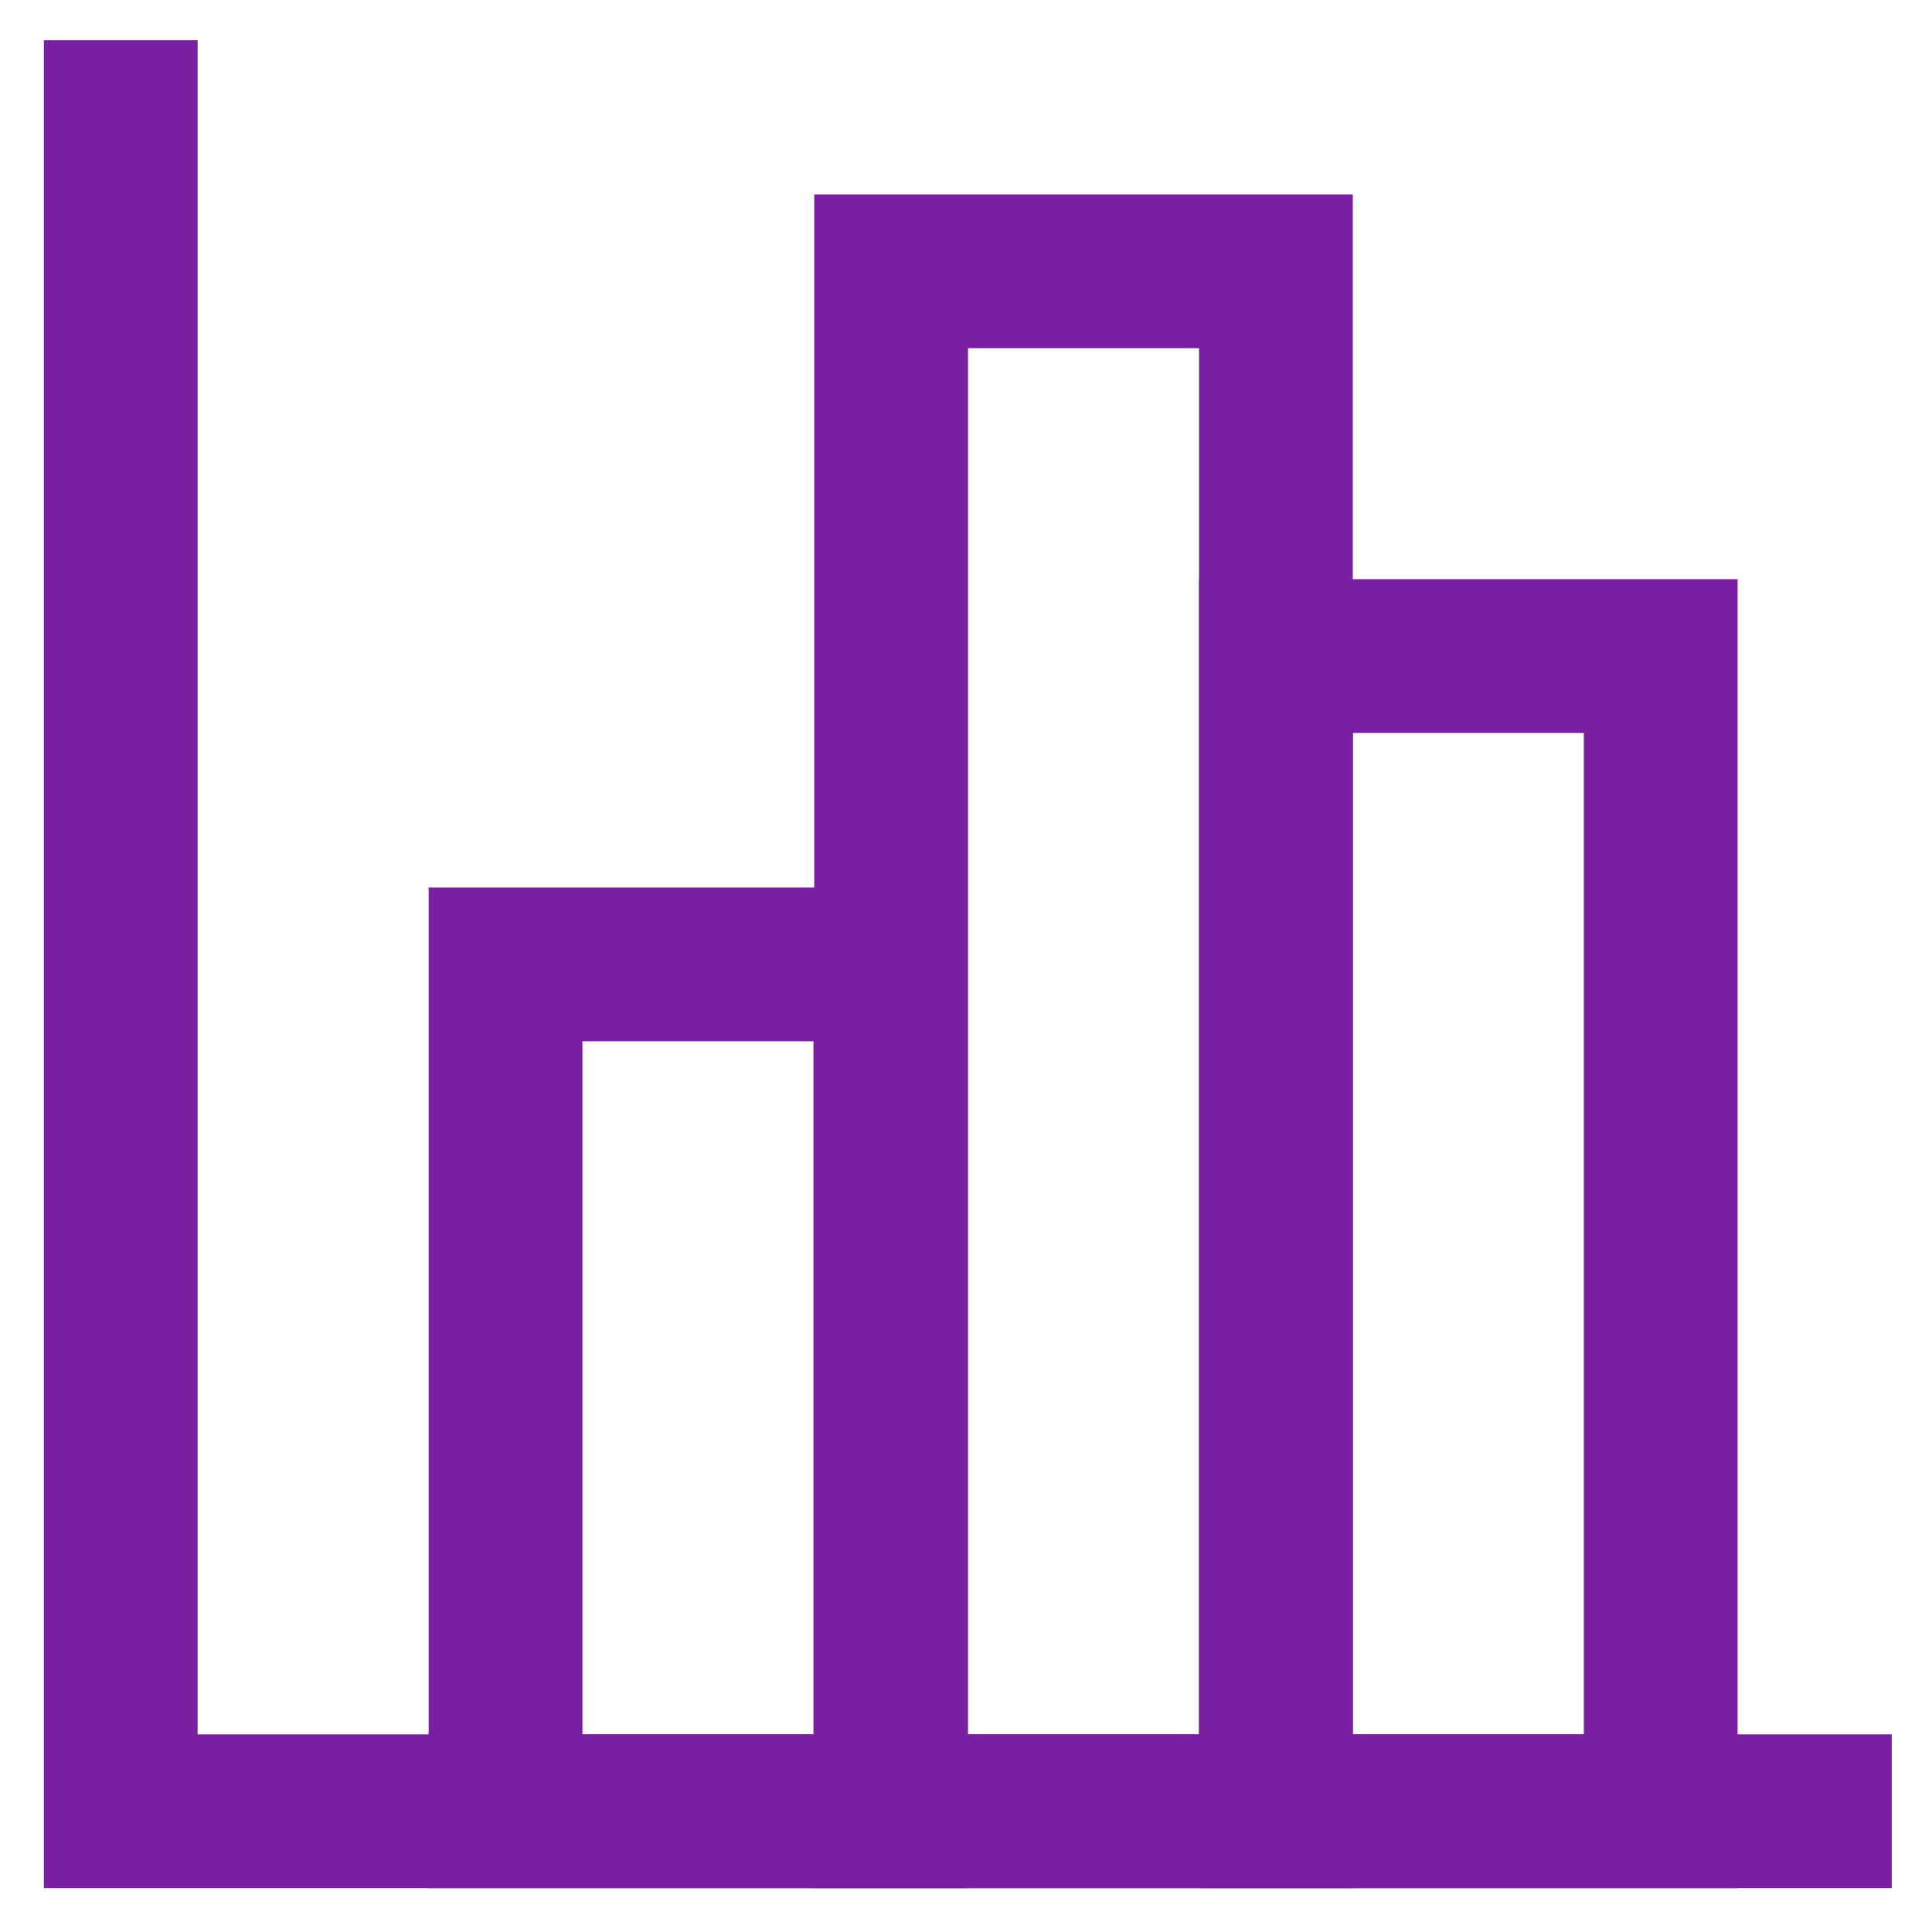
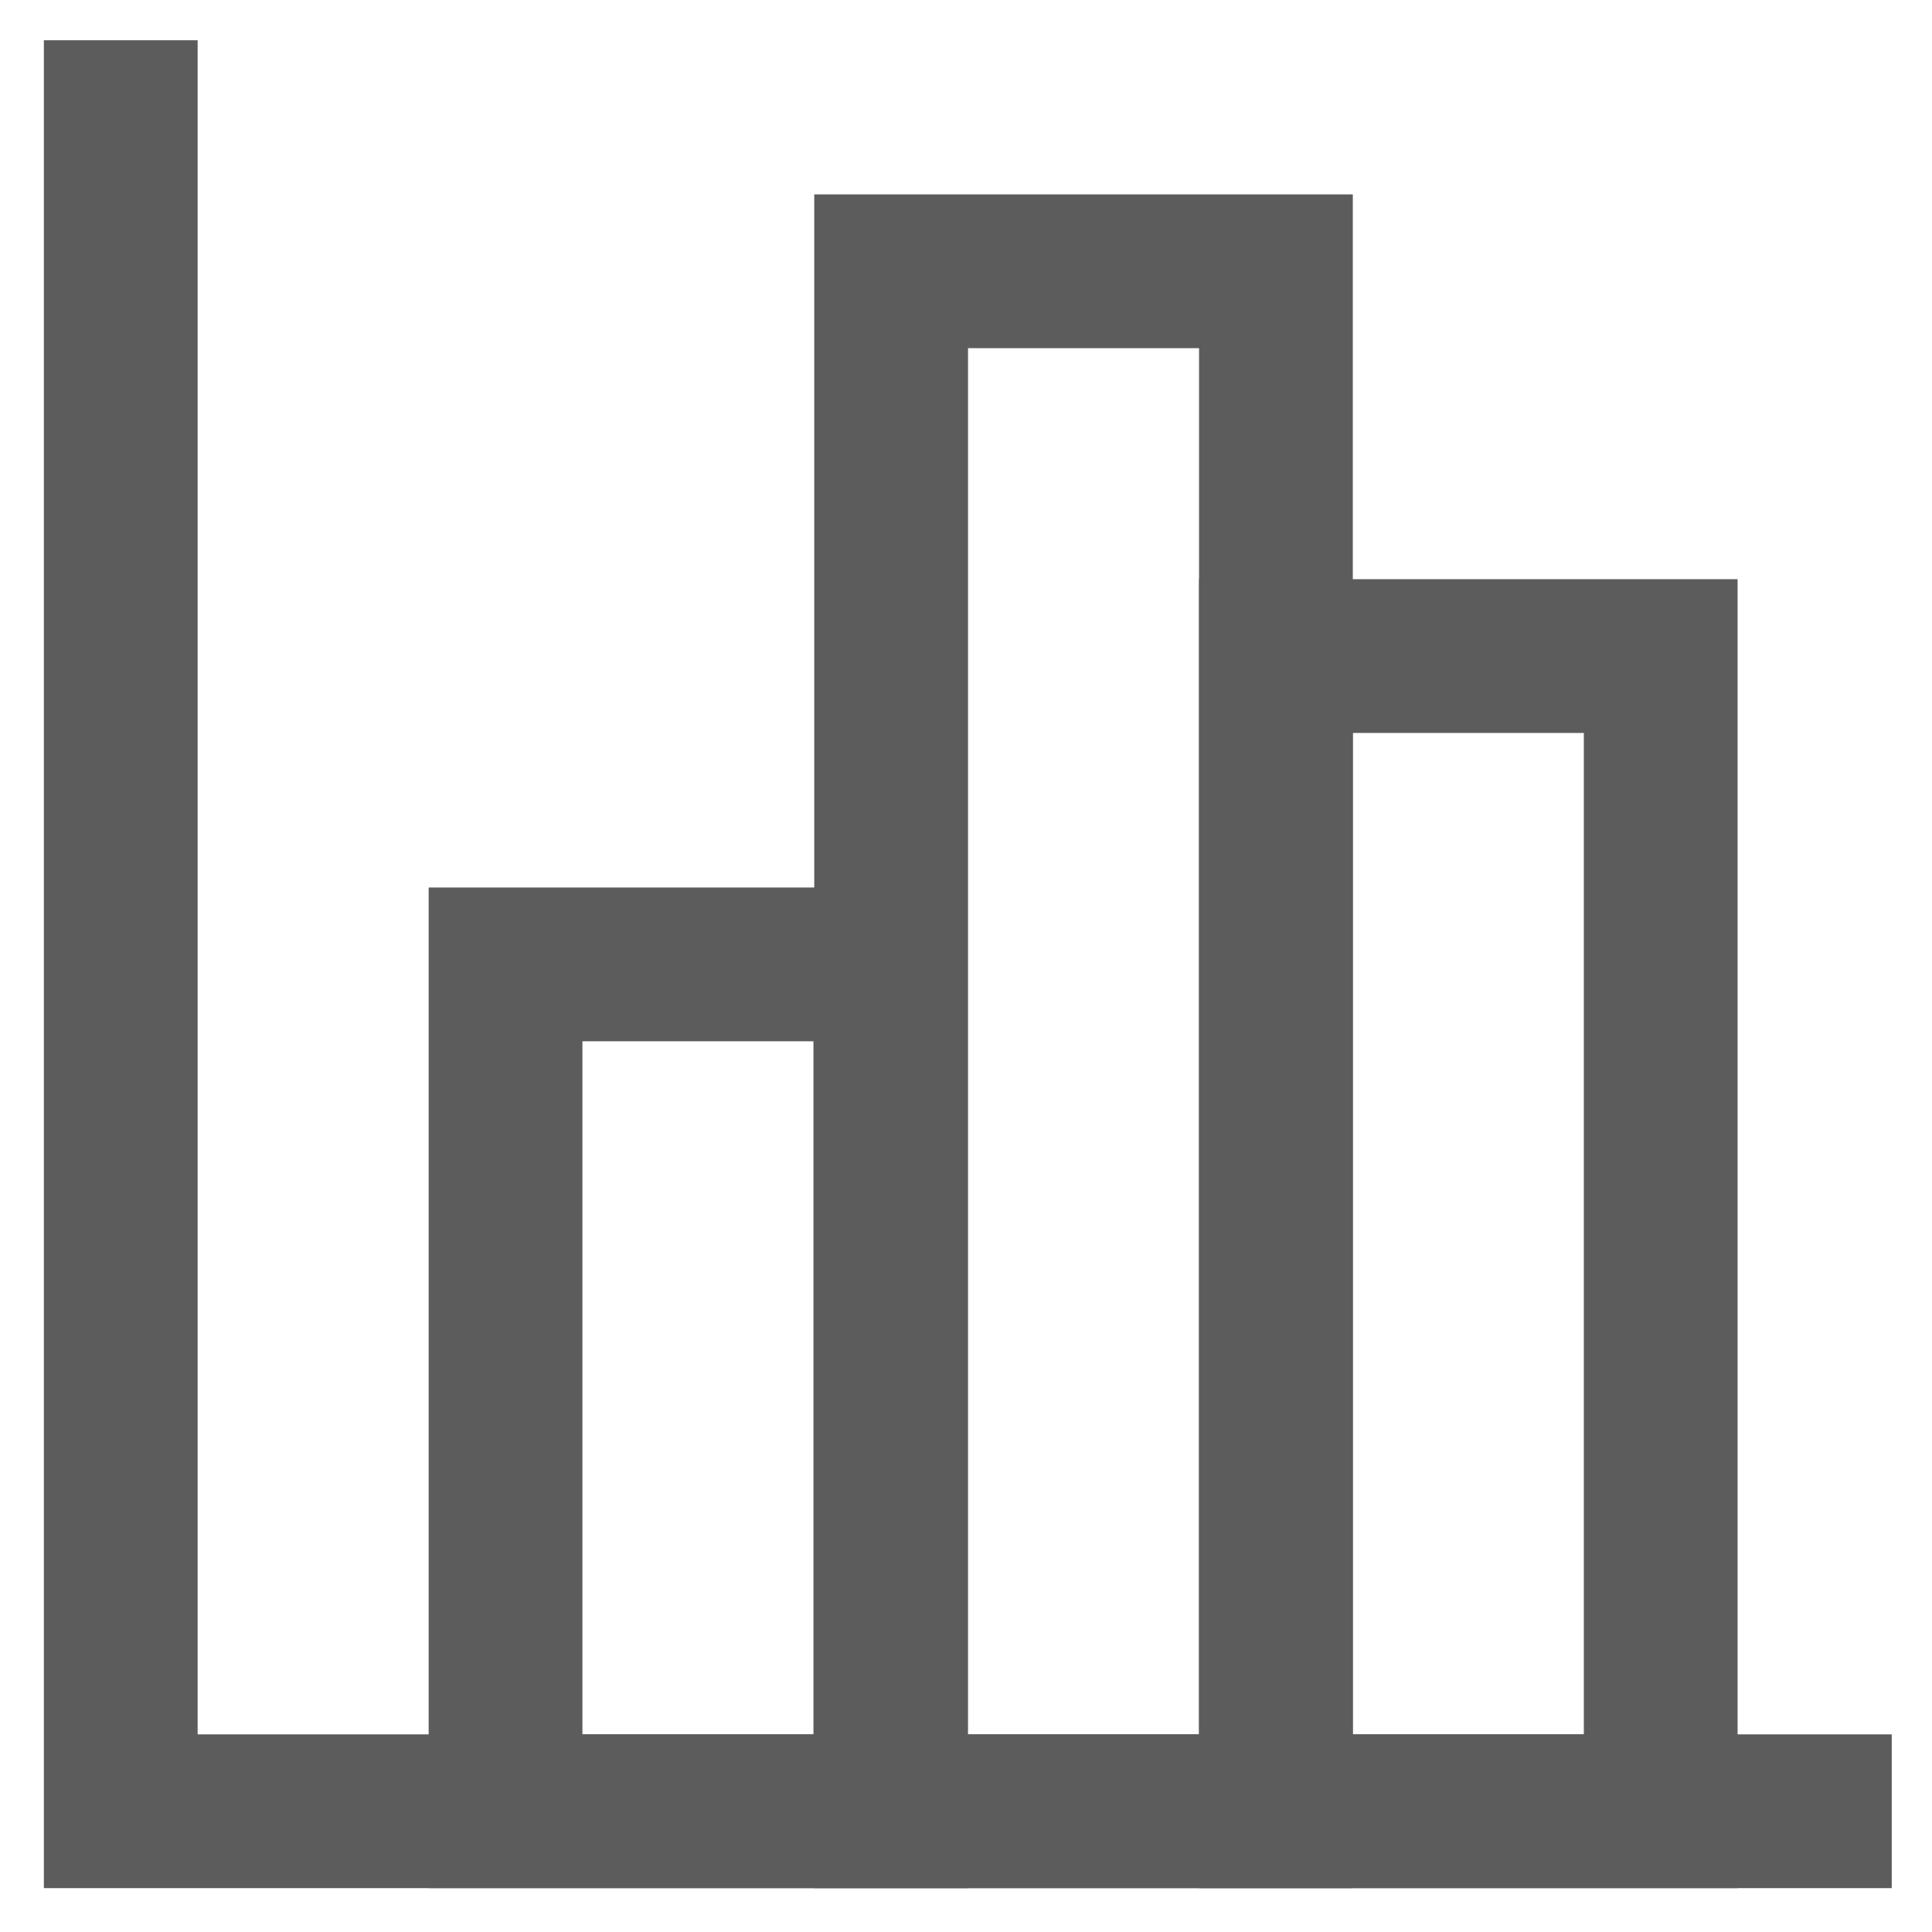
- <svg xmlns="http://www.w3.org/2000/svg" width="64px" height="64px" viewBox="0 0 24 24" id="Layer_1" data-name="Layer 1" fill="#7b1fa2">
+ <svg xmlns="http://www.w3.org/2000/svg" width="64px" height="64px" viewBox="0 0 24 24" id="Layer_1" data-name="Layer 1" fill="#5D5C5C">
  <g id="SVGRepo_bgCarrier" stroke-width="0" />
  <g id="SVGRepo_tracerCarrier" stroke-linecap="round" stroke-linejoin="round" />
  <g id="SVGRepo_iconCarrier">
    <defs>
-       <style>.cls-1{fill:none;stroke:#7b1fa2;stroke-miterlimit:10;stroke-width:1.91px;}</style>
+       <style>.cls-1{fill:none;stroke:#5D5C5C;stroke-miterlimit:10;stroke-width:1.91px;}</style>
    </defs>
    <polyline class="cls-1" points="23.5 22.5 1.5 22.5 1.5 0.5" />
    <rect class="cls-1" x="6.28" y="11.98" width="4.78" height="10.52" />
    <rect class="cls-1" x="15.85" y="8.15" width="4.78" height="14.35" />
    <rect class="cls-1" x="11.07" y="3.37" width="4.78" height="19.13" />
  </g>
</svg>
